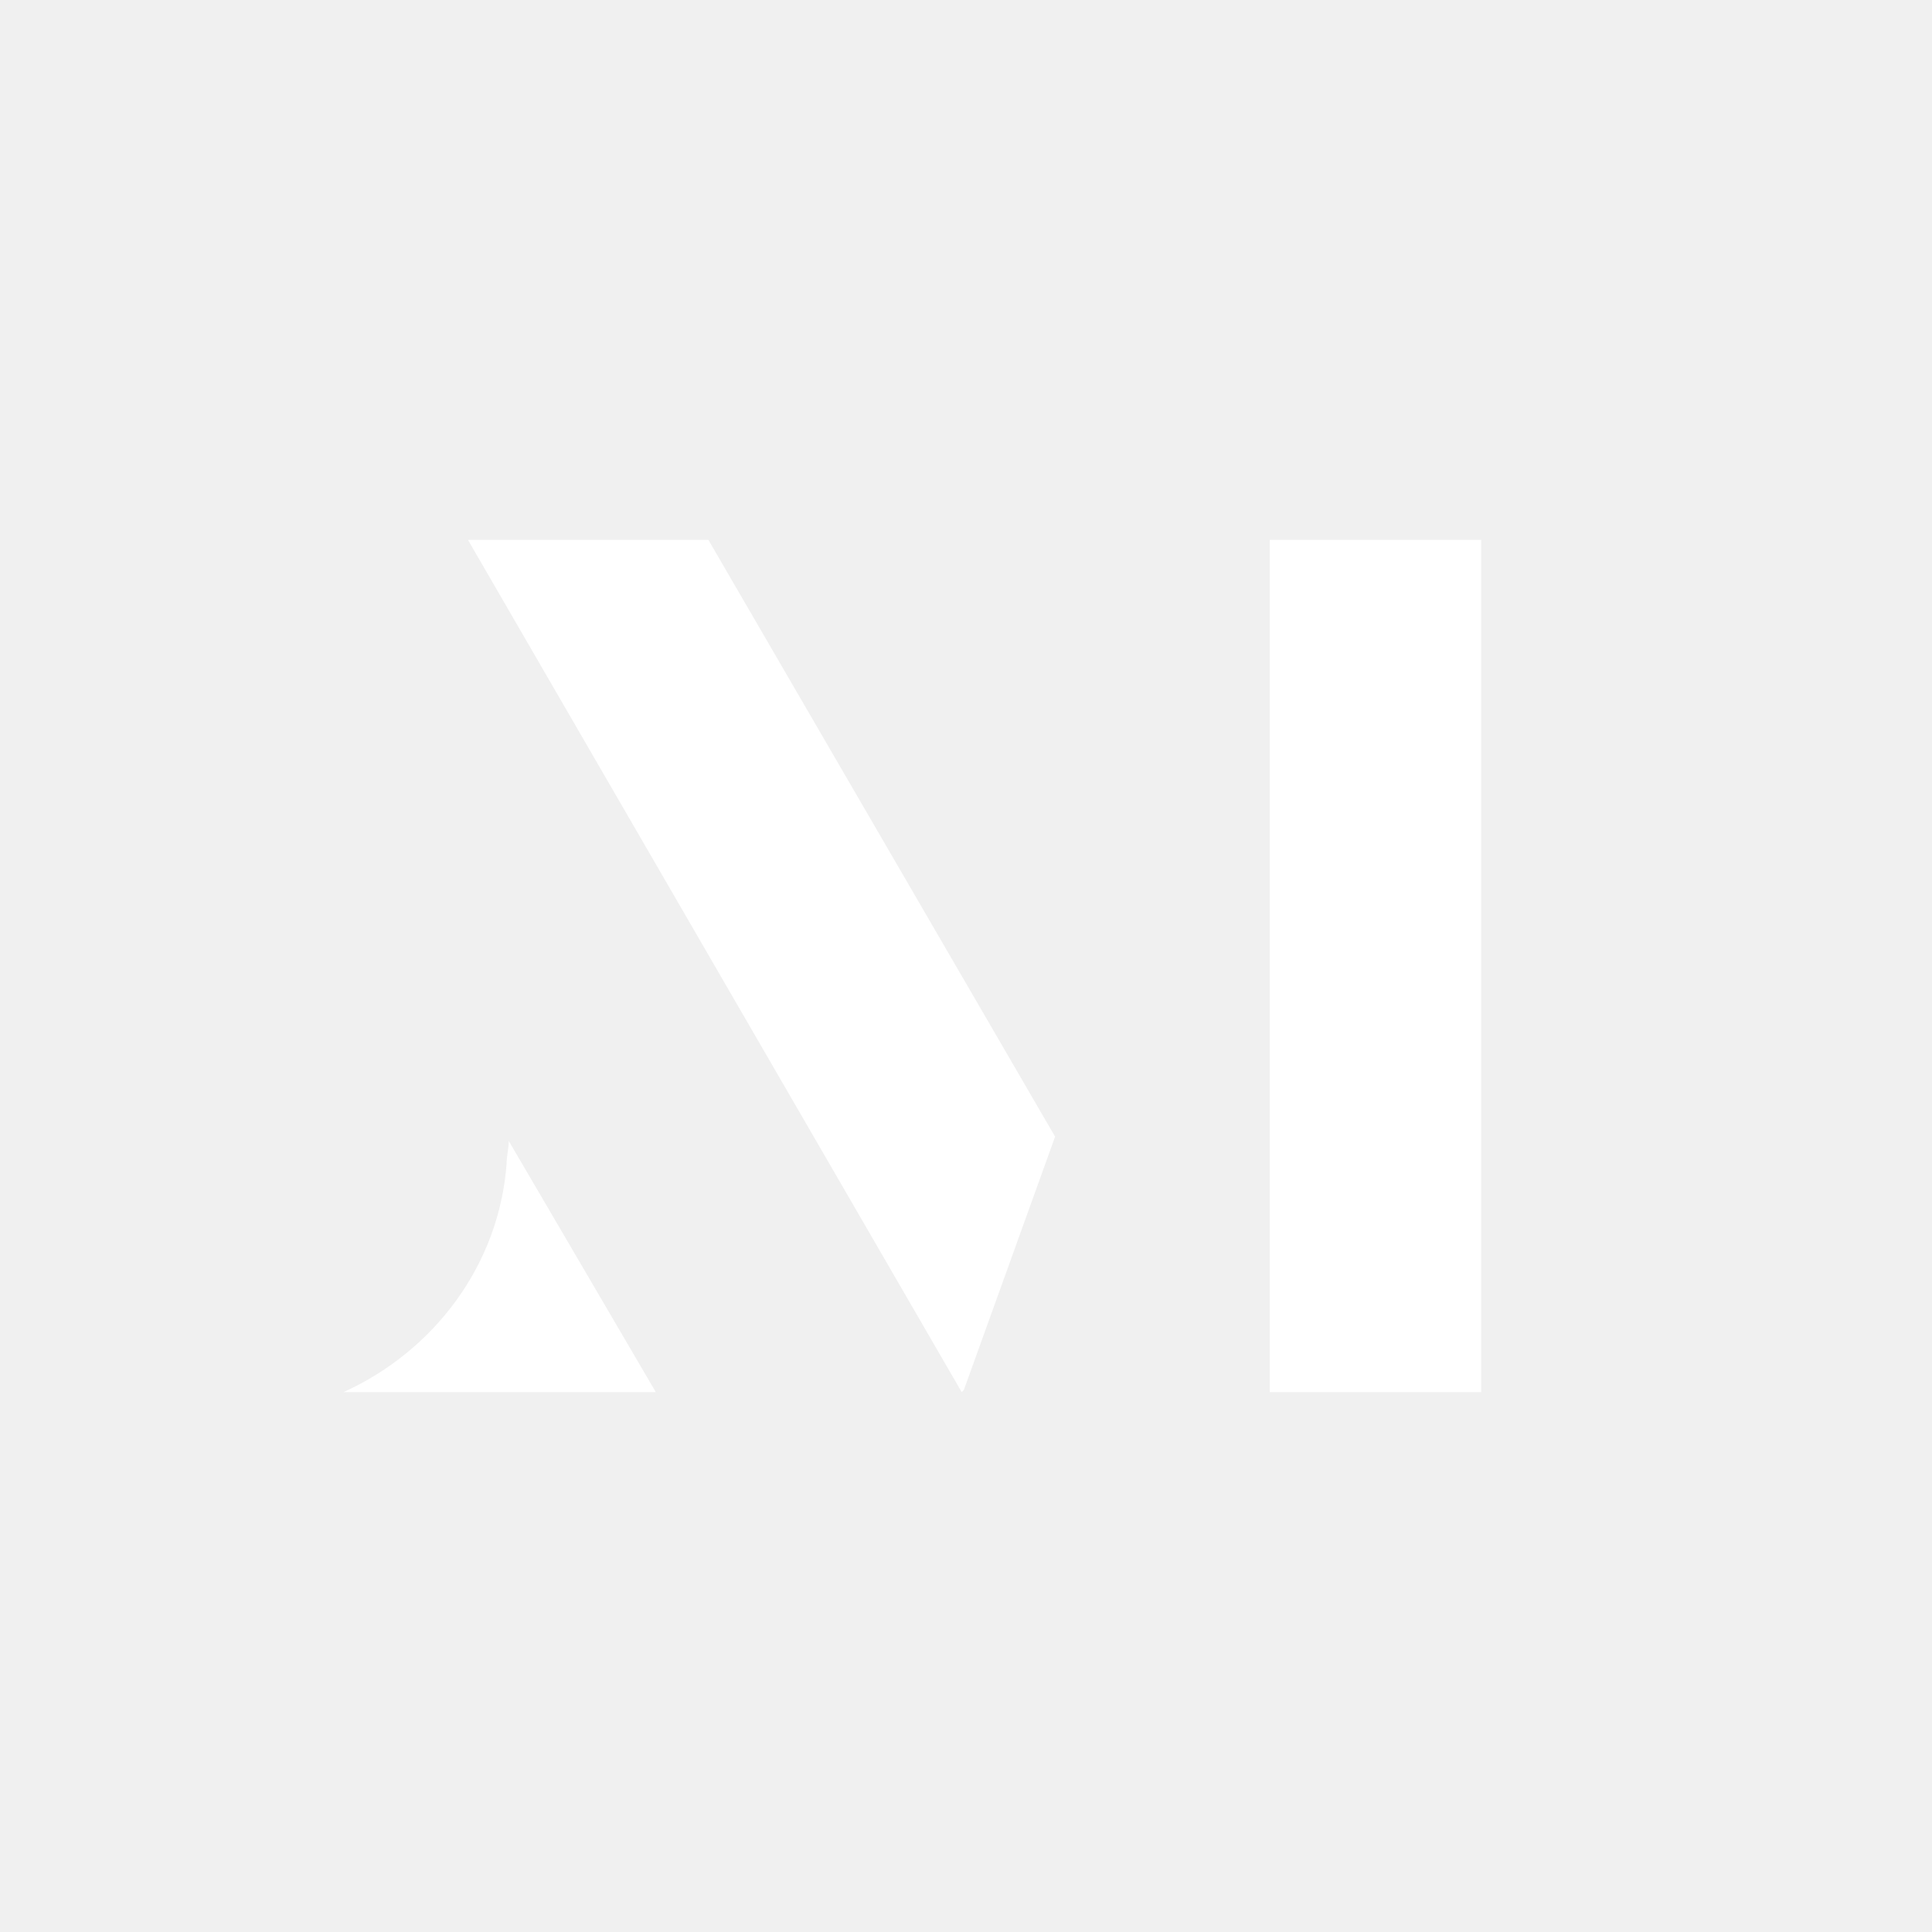
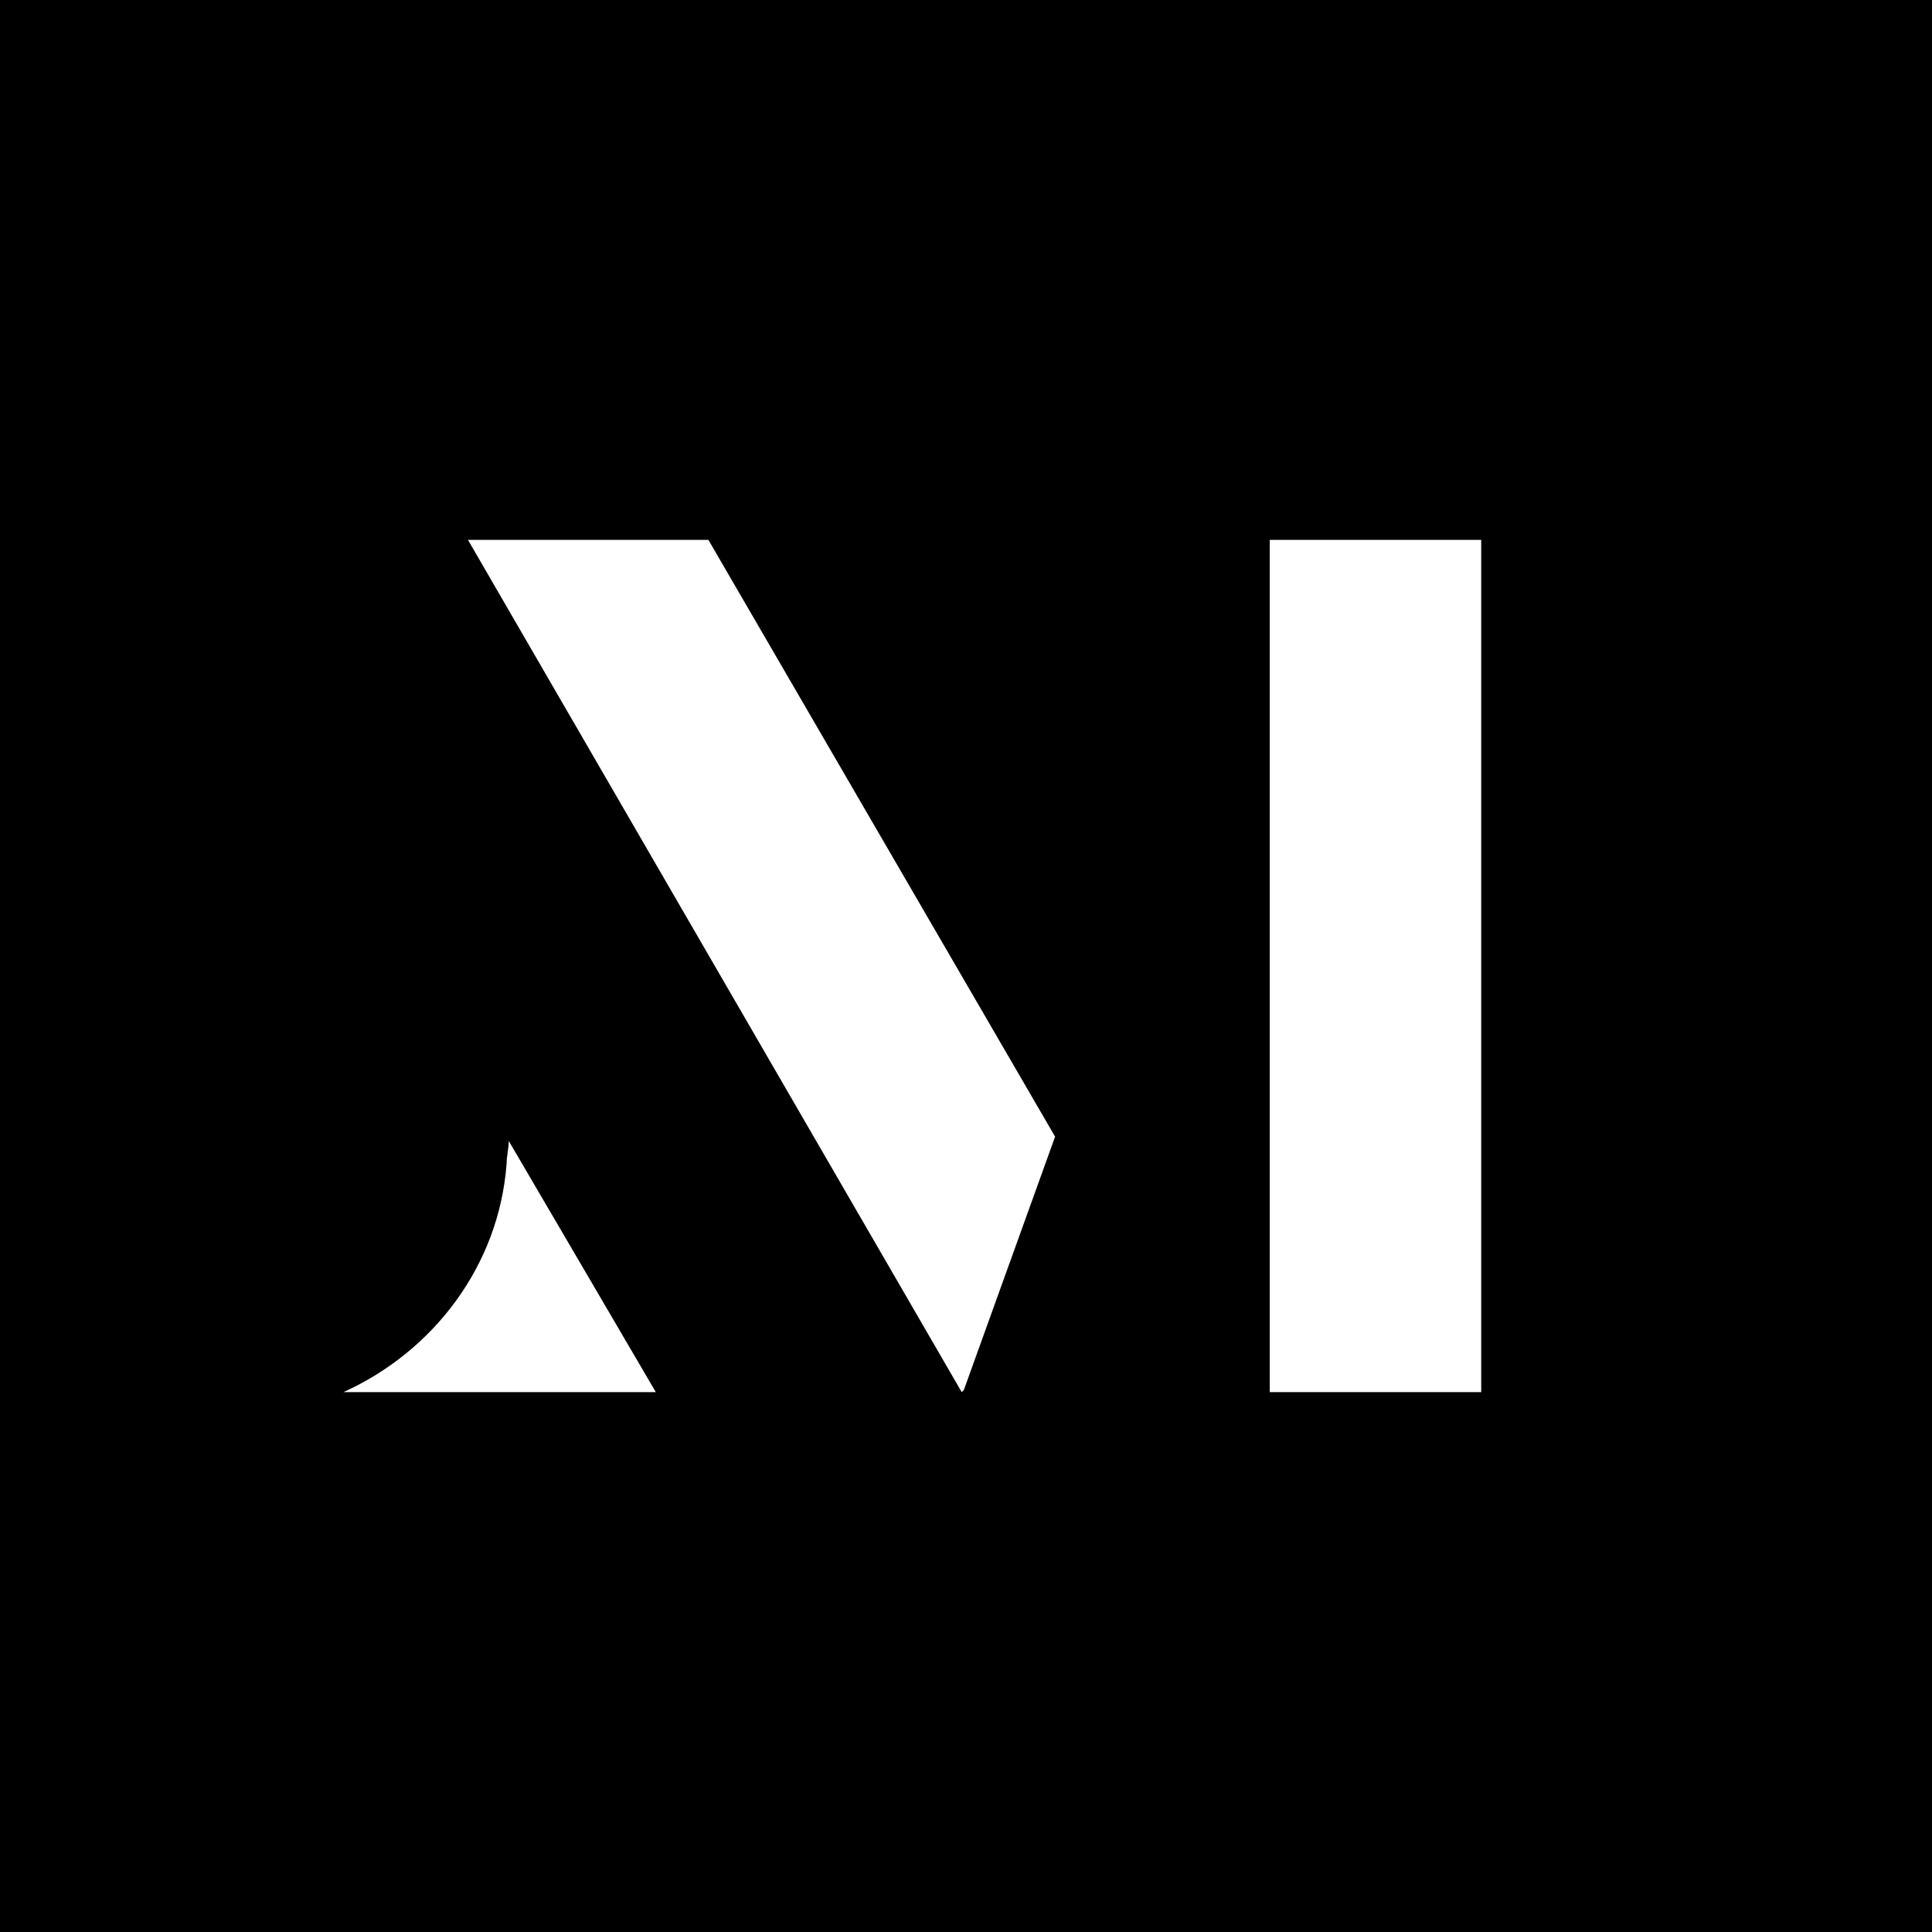
<svg xmlns="http://www.w3.org/2000/svg" version="1.1" id="Layer_1" x="0px" y="0px" viewBox="0 0 180 180" style="enable-background:new 0 0 180 180;" xml:space="preserve">
  <style type="text/css">
- 	.st0{display:none;}
- 	.st1{fill:#FFFFFF;}
+ 	.st0{fill:#FFFFFF;}
</style>
-   <path class="st0" d="M0,0v180h180V0H0z M32,129.7c8.4-3.8,14.5-11.8,15.2-21.3c0-0.7,0.2-1.4,0.2-2.1l13.7,23.4H32z M89.8,129.5  l-0.2,0.2l-46-79.4H66l32.3,55.6L89.8,129.5z M138,129.7h-19.7V50.3H138V129.7z" />
-   <polygon class="st1" points="138,129.7 118.3,129.7 118.3,50.3 138,50.3 " />
-   <polygon class="st1" points="43.6,50.3 89.6,129.7 89.8,129.5 98.3,105.9 66,50.3 " />
-   <path class="st1" d="M32,129.7h29.1l-13.7-23.4c0,0.7-0.2,1.4-0.2,2.1C46.5,117.9,40.4,125.9,32,129.7L32,129.7L32,129.7z" />
+   <rect width="180" height="180" />
+   <polygon class="st0" points="138,129.7 118.3,129.7 118.3,50.3 138,50.3 " />
+   <polygon class="st0" points="43.6,50.3 89.6,129.7 89.8,129.5 98.3,105.9 66,50.3 " />
+   <path class="st0" d="M32,129.7h29.1l-13.7-23.4c0,0.7-0.2,1.4-0.2,2.1C46.5,117.9,40.4,125.9,32,129.7L32,129.7L32,129.7z" />
</svg>
